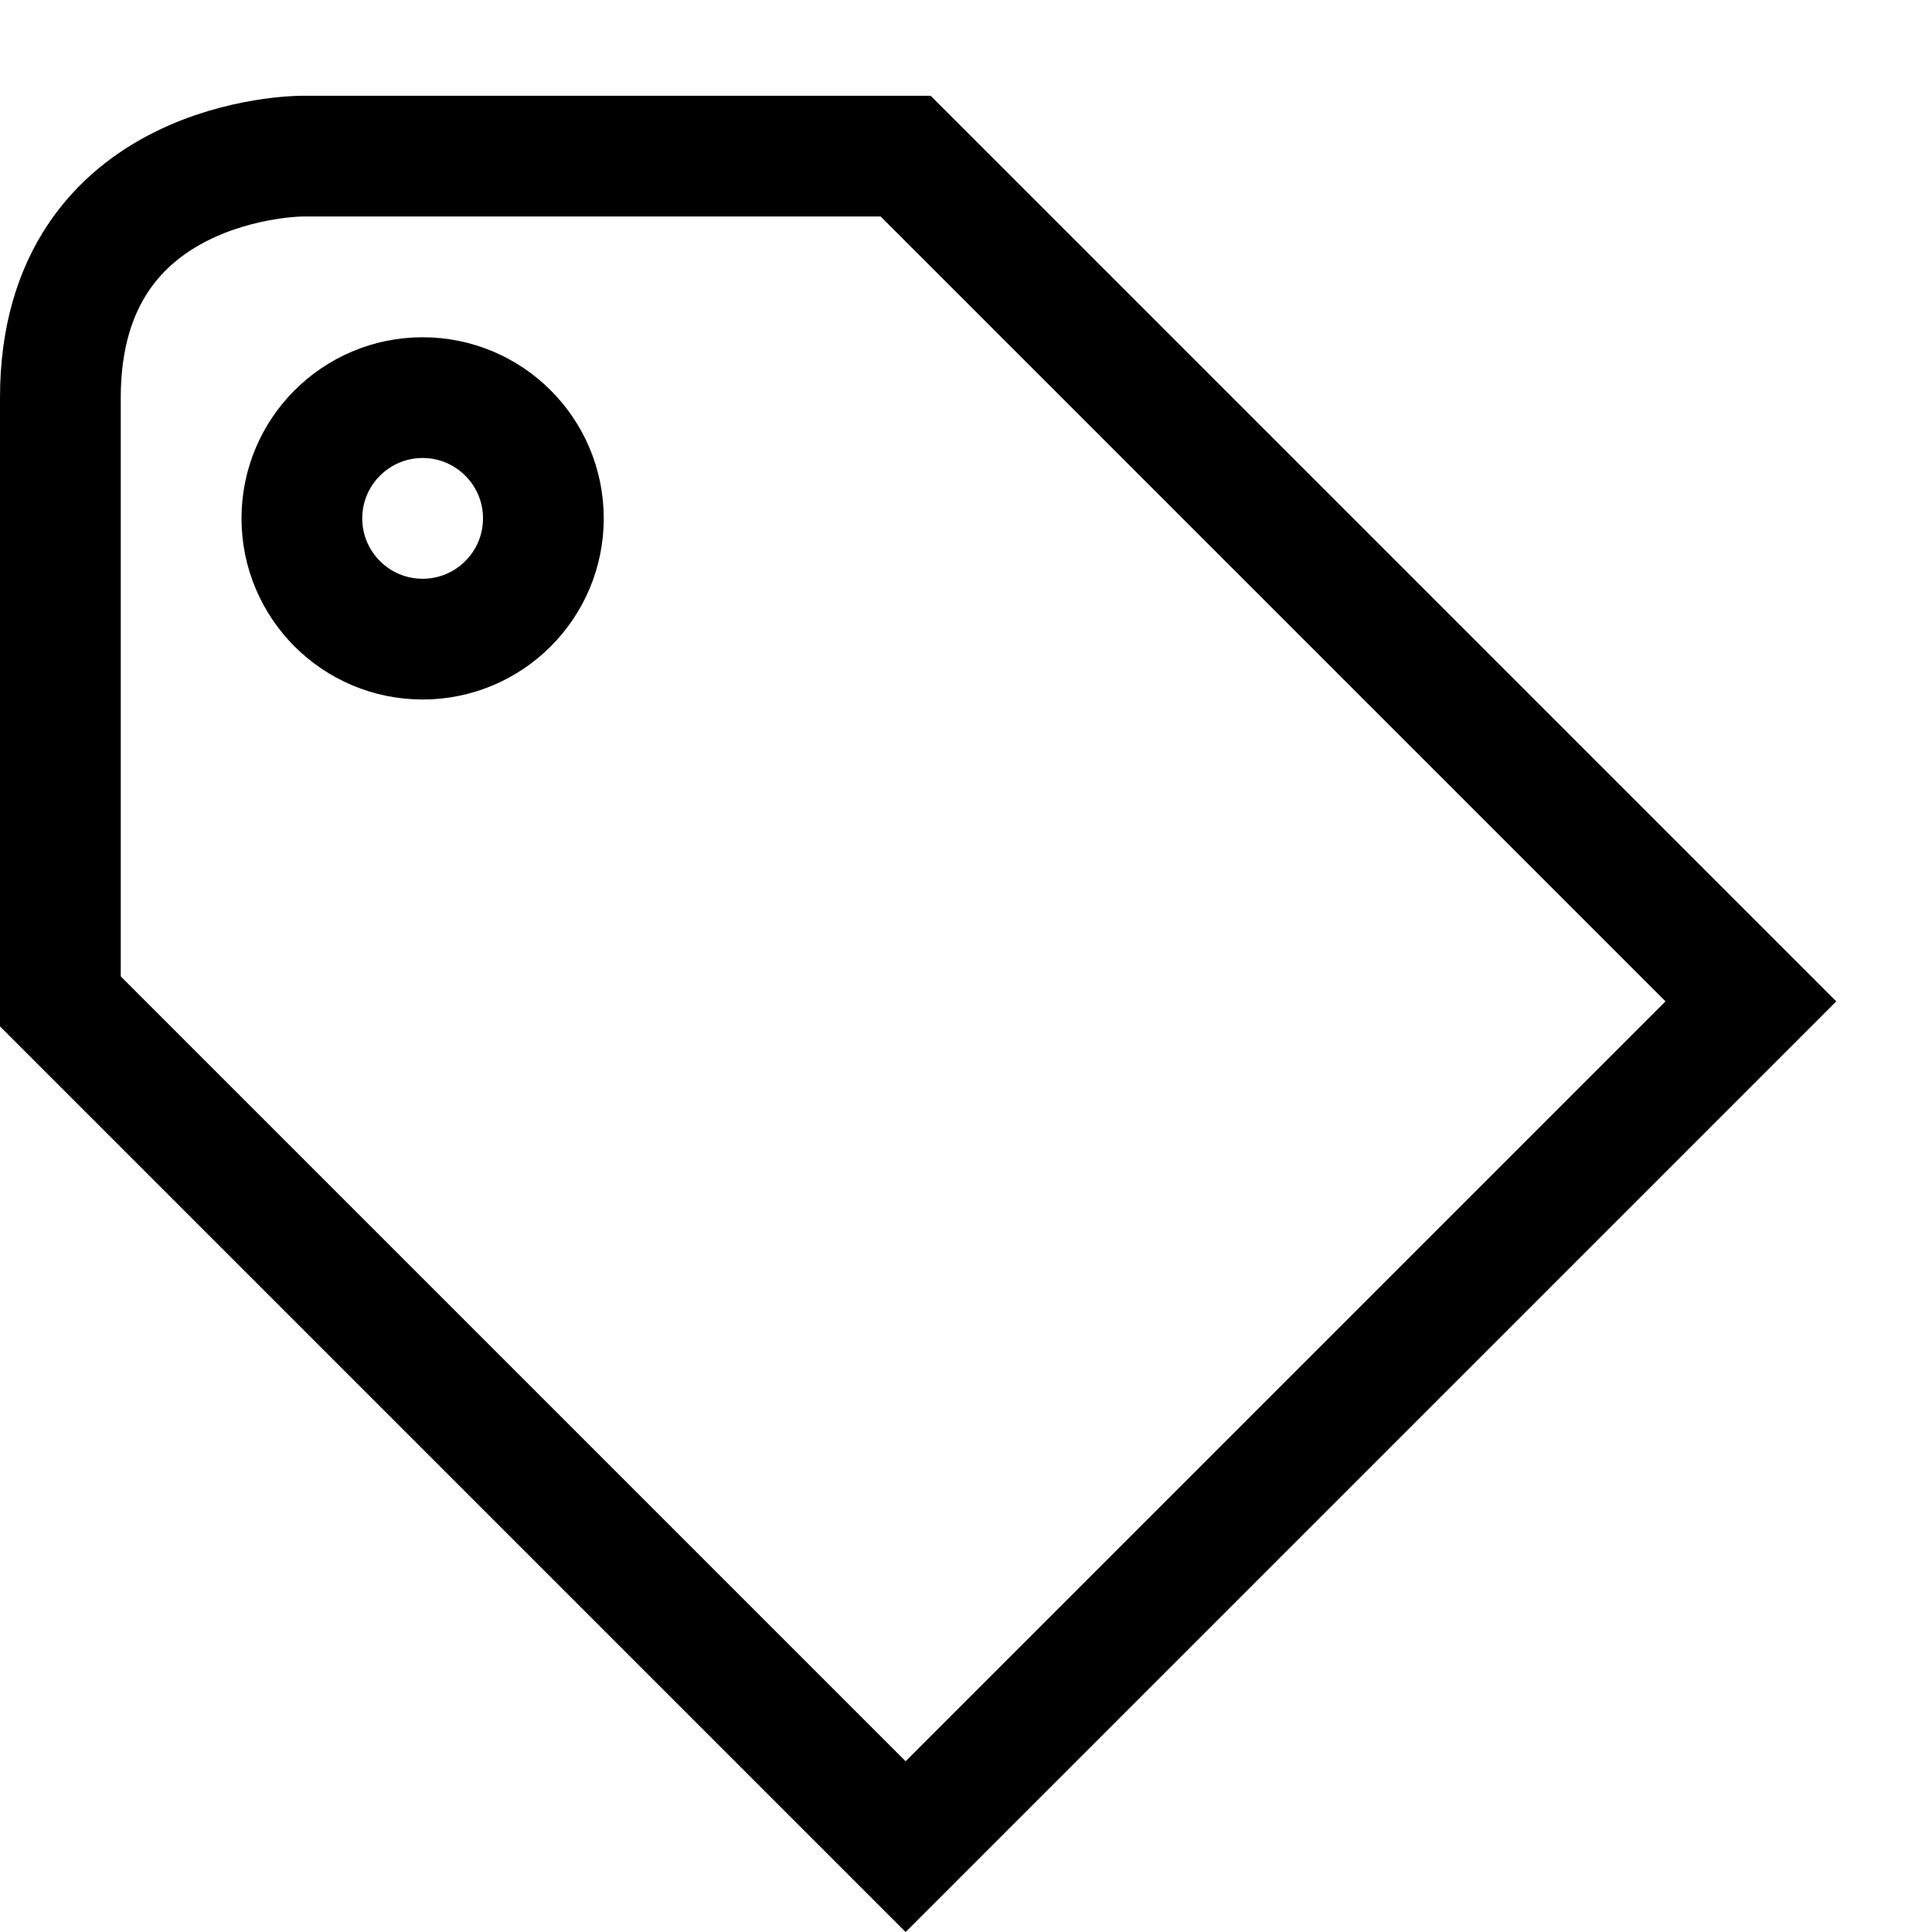
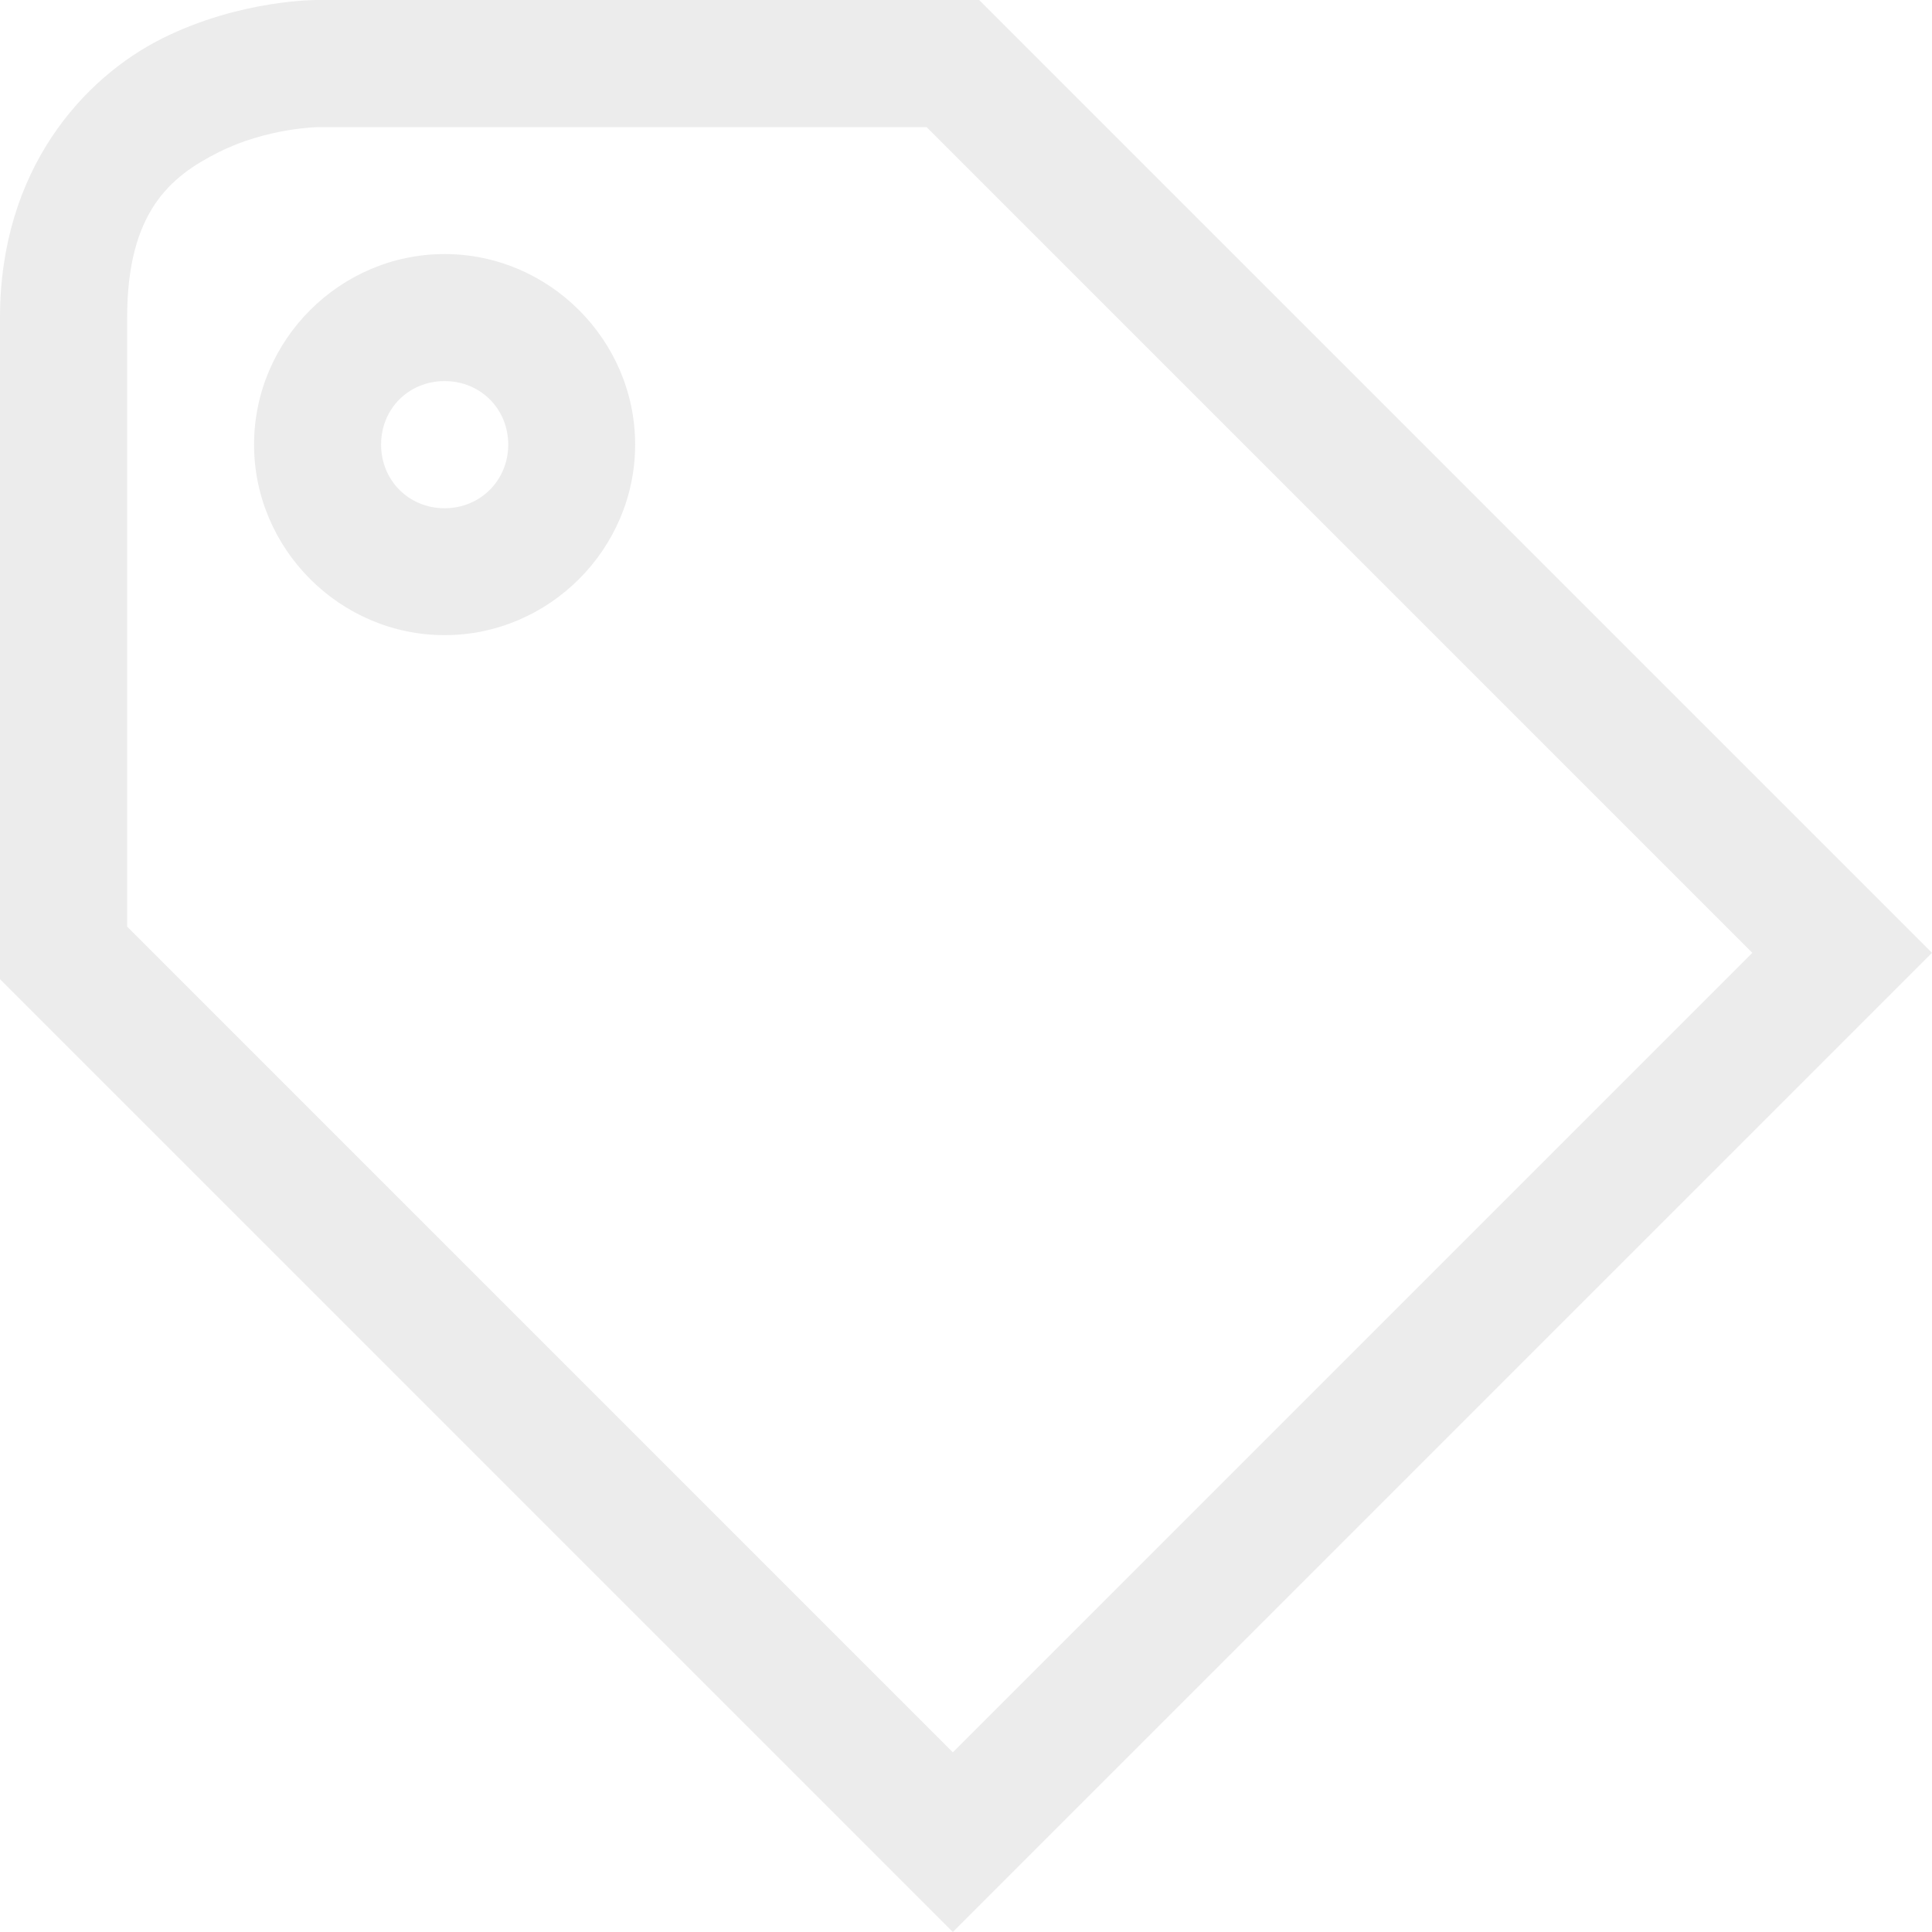
<svg xmlns="http://www.w3.org/2000/svg" width="16" height="16" version="1.1">
-   <path style="fill:none;stroke:currentColor" d="m 2.5,1.293 c 0,0 -2,0 -2,2 v 5 l 7,7 7,-7 -7,-7 z m 1,2 c 0.552,0 1,0.448 1,1 0,0.552 -0.448,1 -1,1 -0.552,0 -1,-0.448 -1,-1 0,-0.552 0.448,-1 1,-1 z" />
+   <path fill="#ececec" d="M 2.631 0 C 2.631 0 1.995 -0.007 1.344 0.318 C 0.692 0.644 -2.9605947e-16 1.403 0 2.631 L 0 8.109 L 7.891 16 L 16 7.891 L 8.109 0 L 2.631 0 z M 2.631 1.053 L 7.674 1.053 L 14.512 7.891 L 7.891 14.512 L 1.053 7.674 L 1.053 2.631 C 1.053 1.754 1.412 1.46 1.812 1.26 C 2.213 1.059 2.631 1.053 2.631 1.053 z M 3.682 2.104 C 2.816 2.104 2.104 2.816 2.104 3.682 C 2.104 4.547 2.816 5.26 3.682 5.26 C 4.547 5.26 5.26 4.547 5.26 3.682 C 5.26 2.816 4.547 2.104 3.682 2.104 z M 3.682 3.156 C 3.978 3.156 4.209 3.385 4.209 3.682 C 4.209 3.978 3.978 4.209 3.682 4.209 C 3.385 4.209 3.156 3.978 3.156 3.682 C 3.156 3.385 3.385 3.156 3.682 3.156 z" />
</svg>
